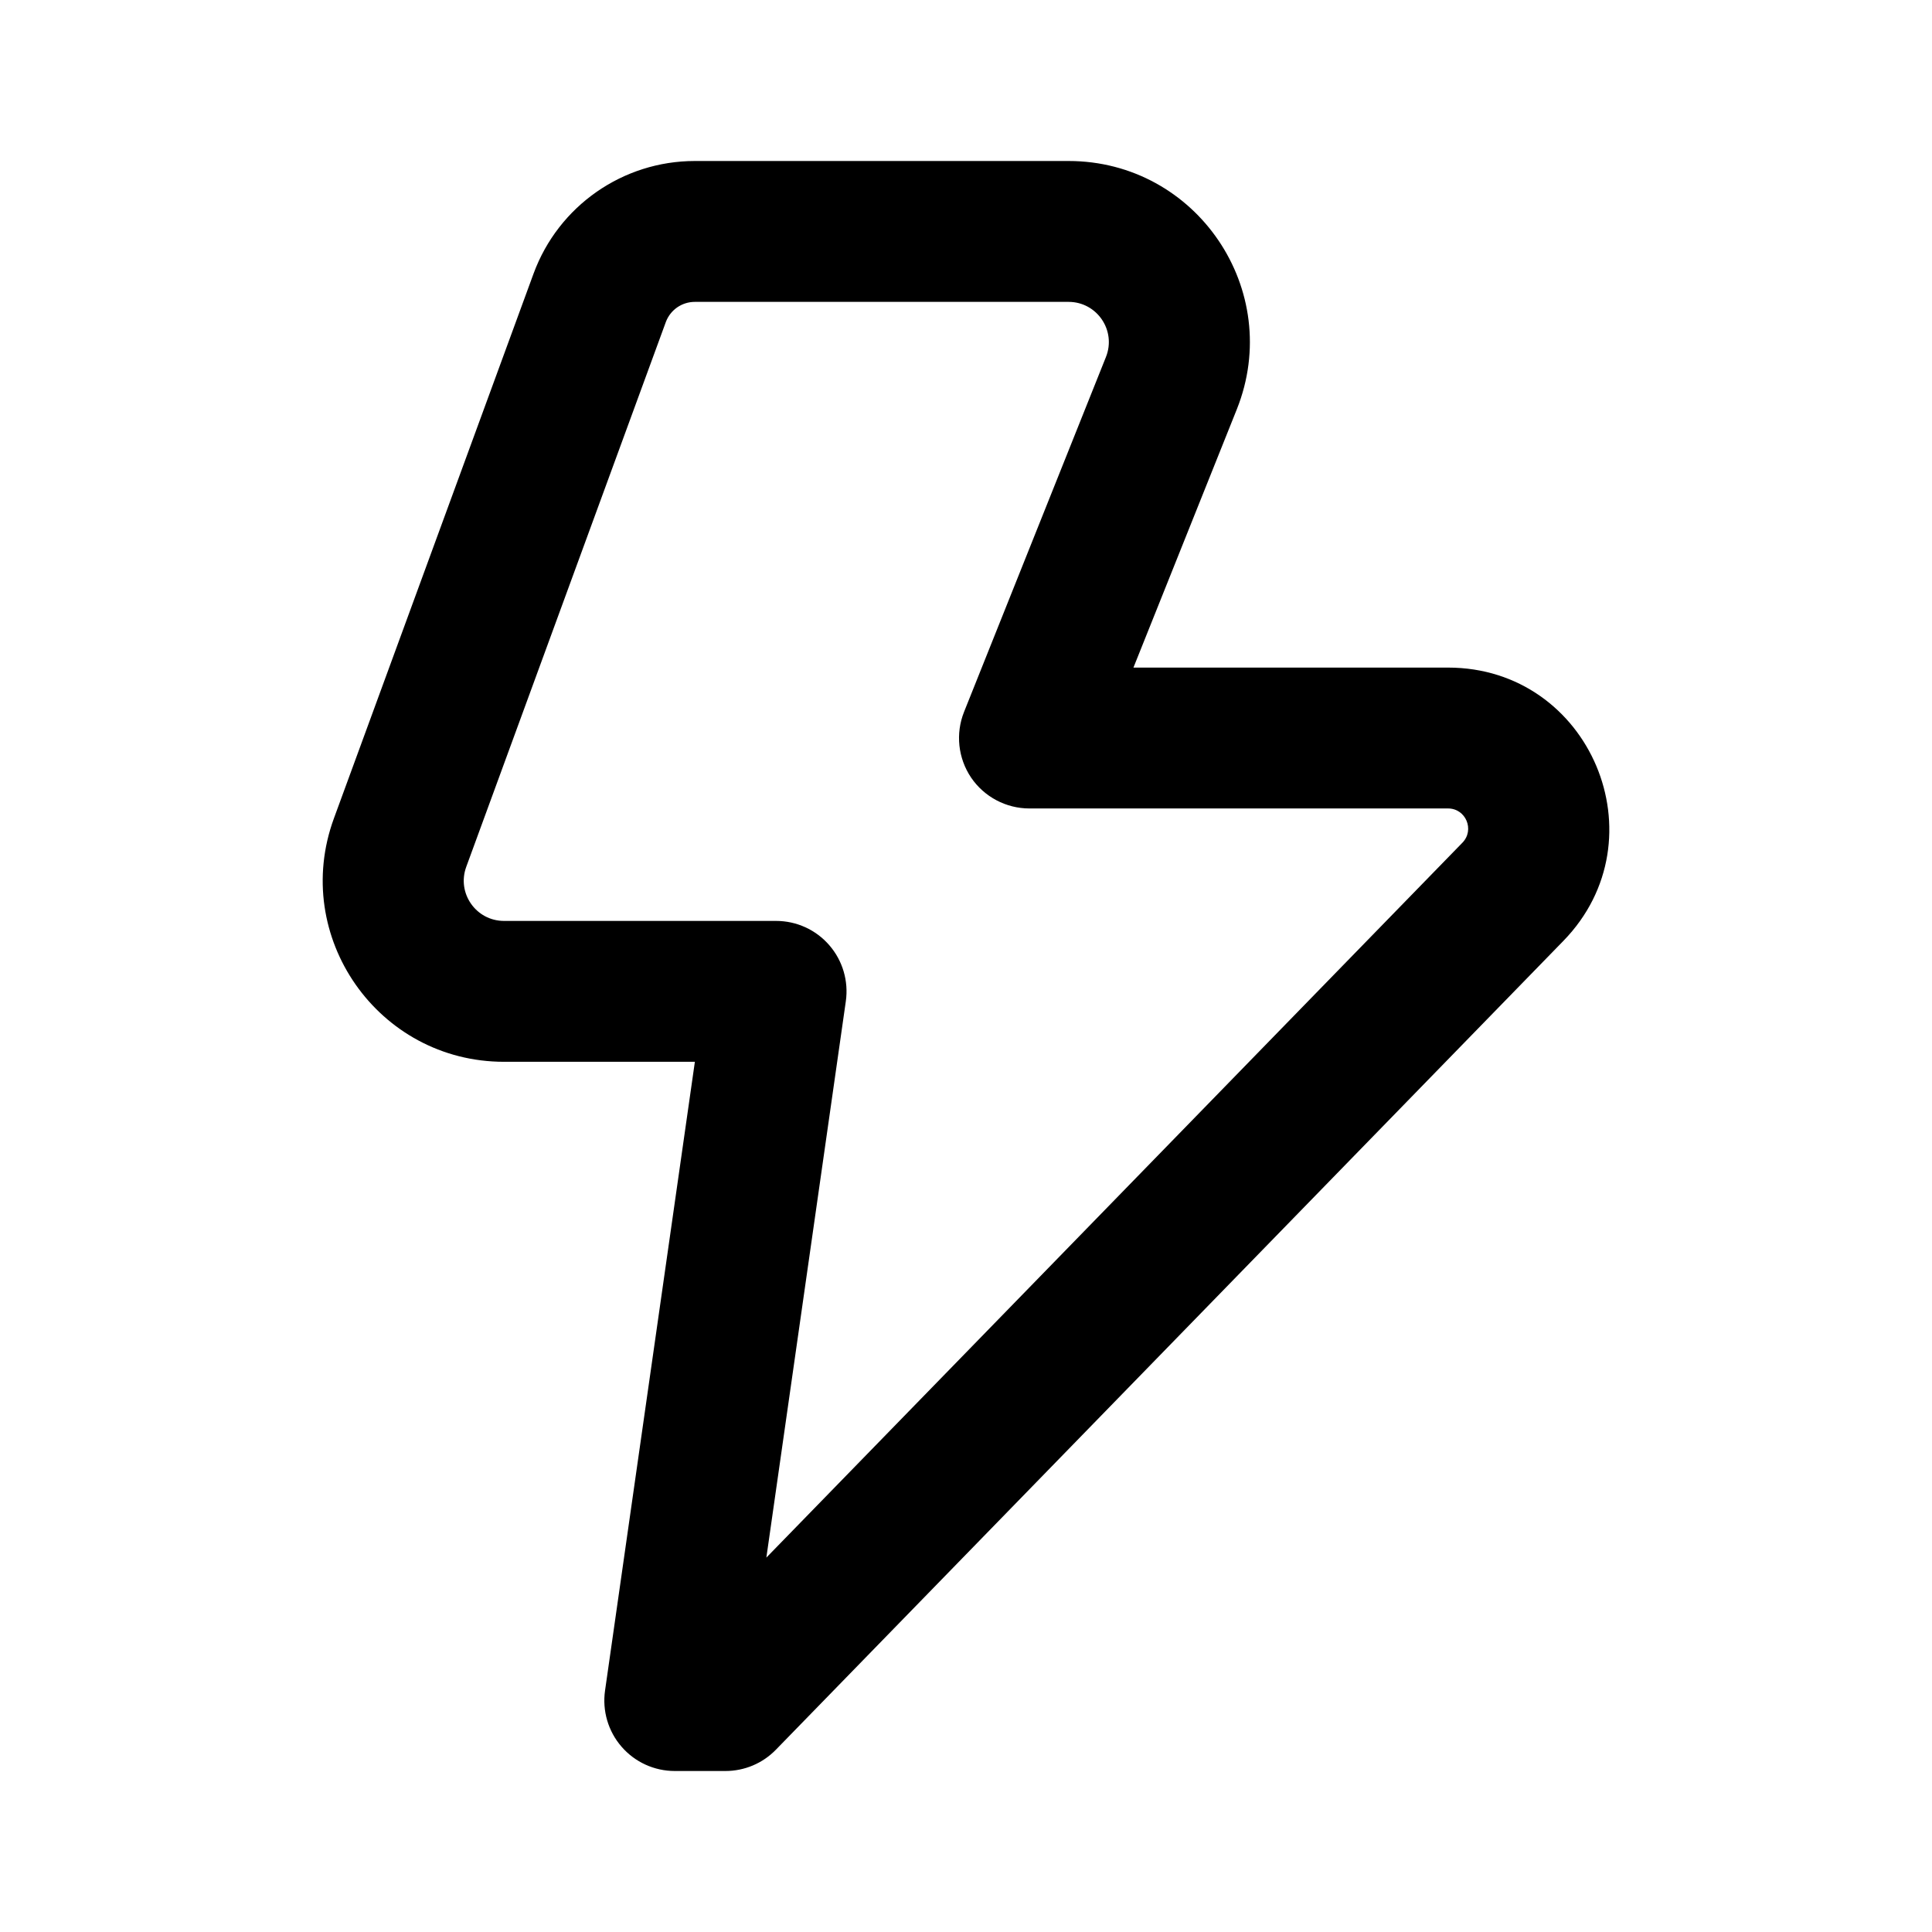
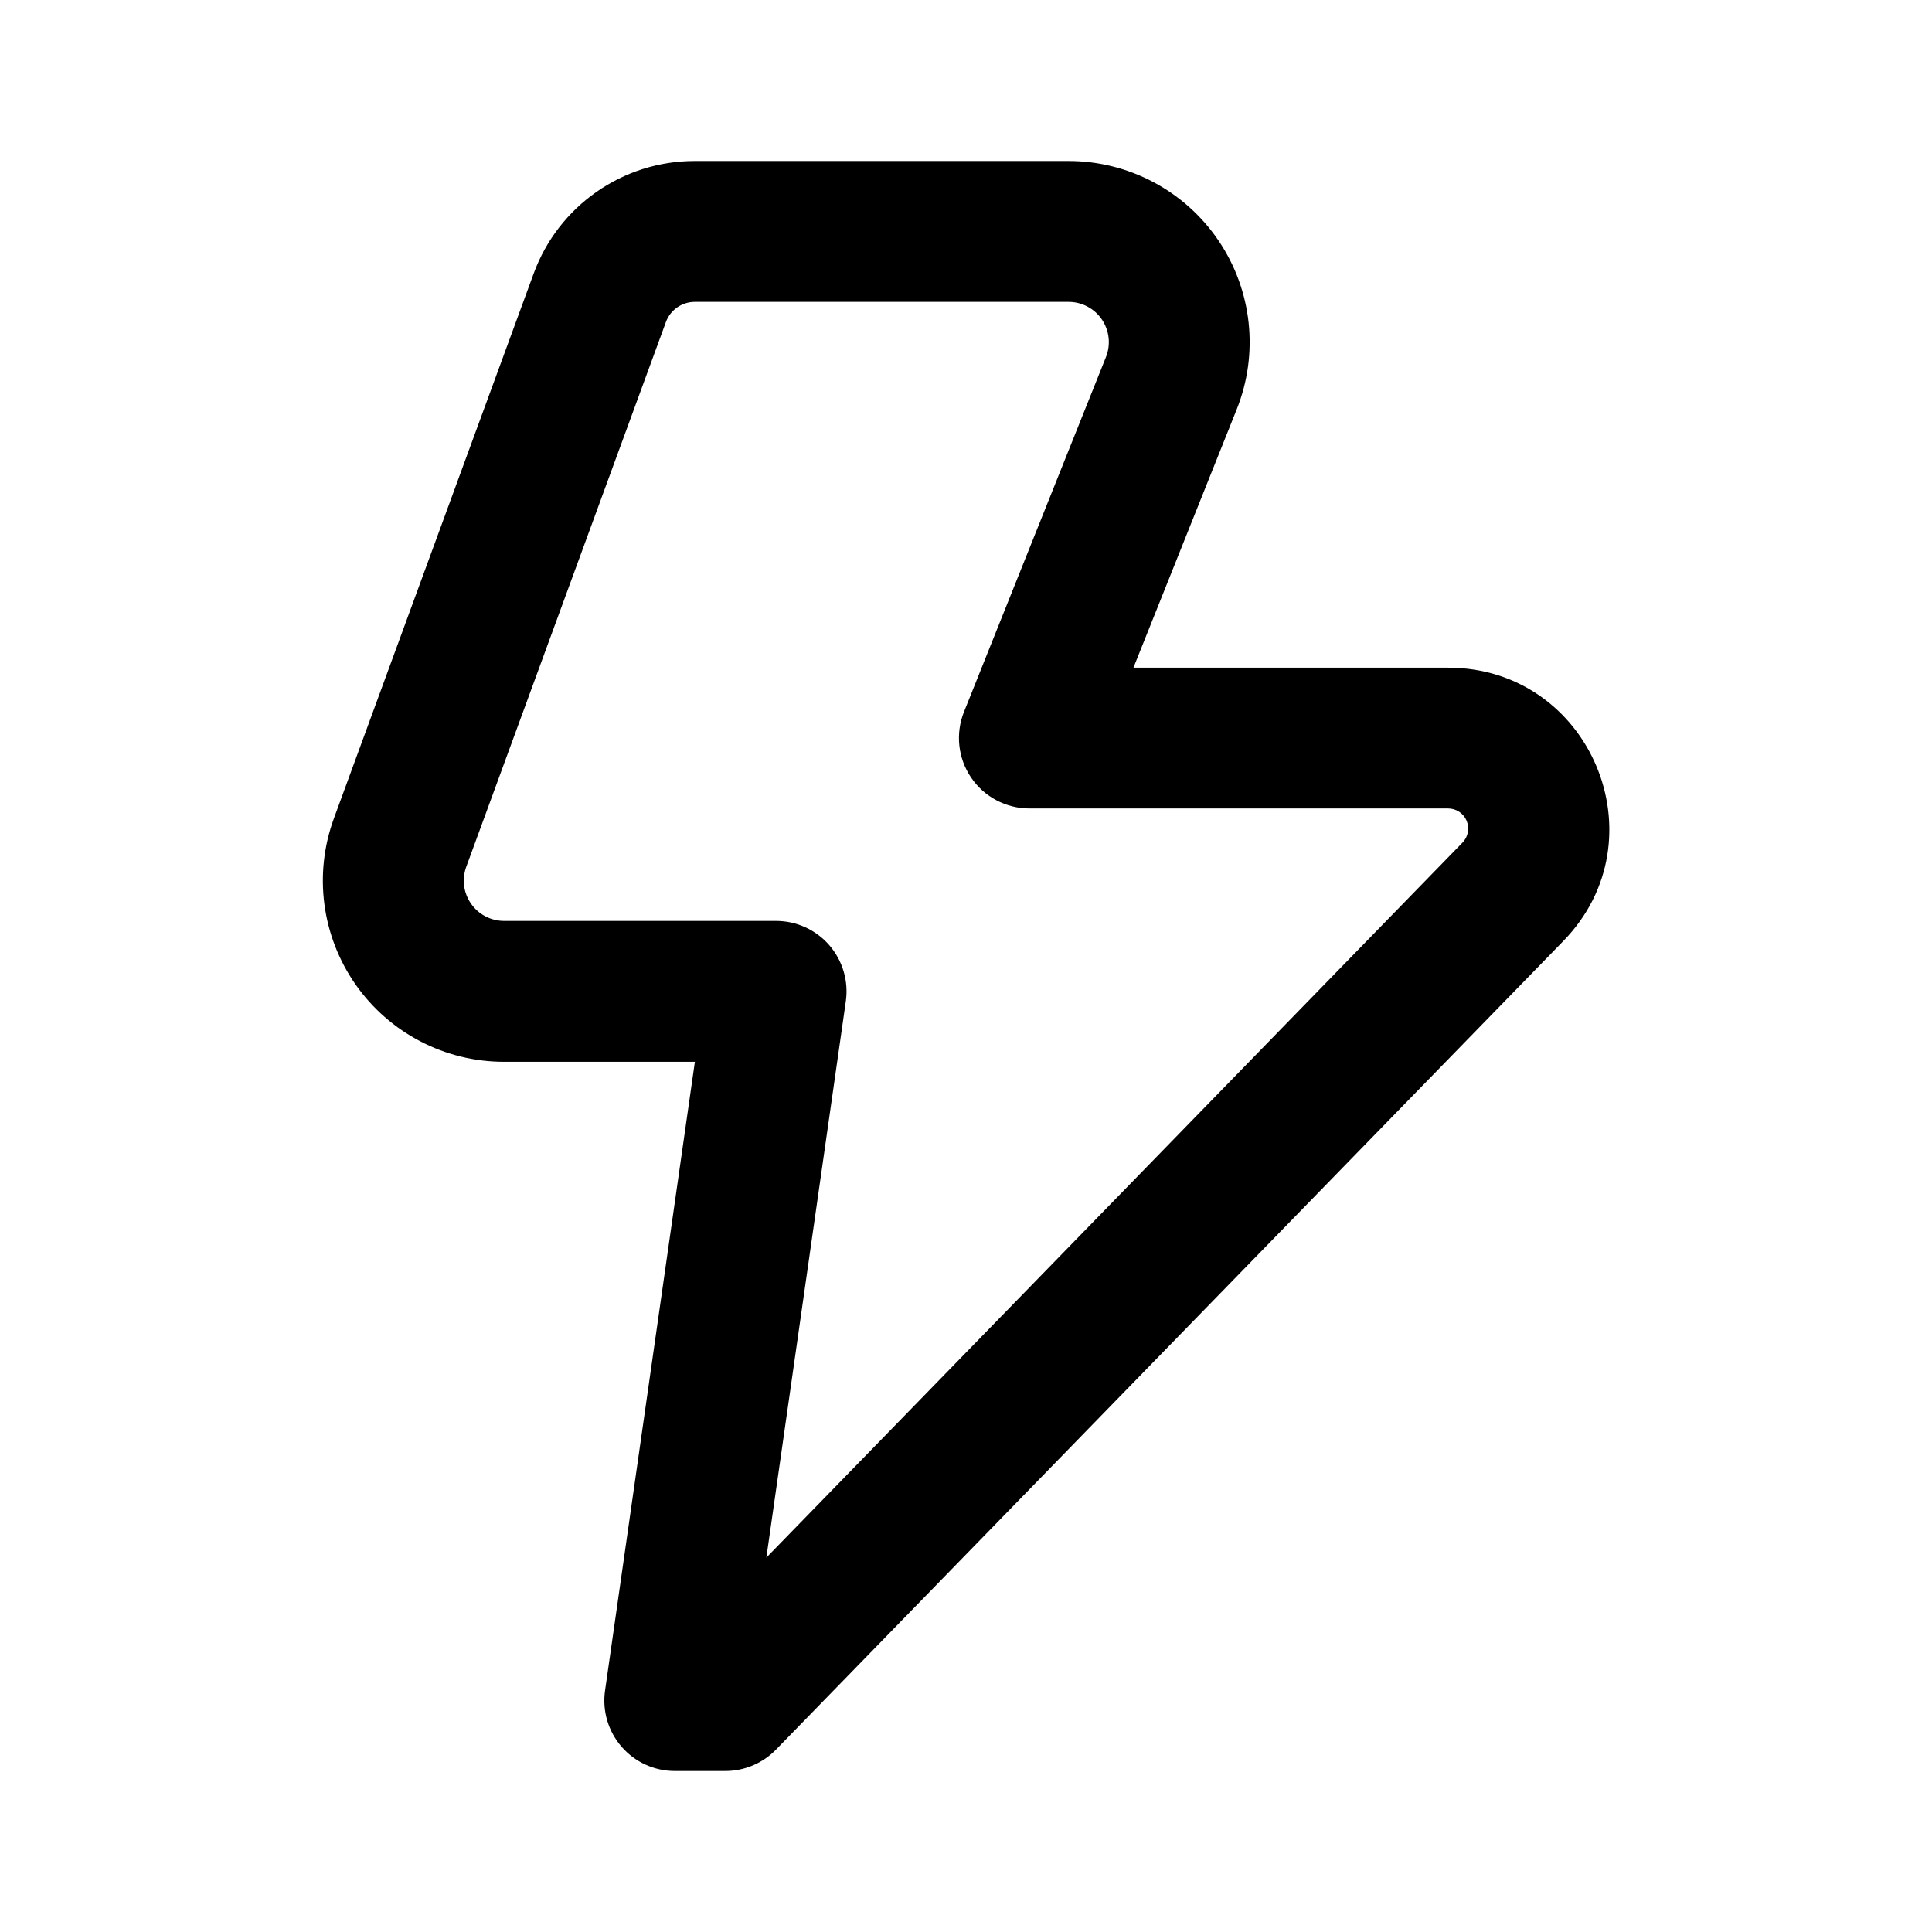
- <svg xmlns="http://www.w3.org/2000/svg" width="24" height="24" viewBox="0 0 24 24" fill="none">
-   <path fill-rule="evenodd" clip-rule="evenodd" d="M8.632 3.75C8.47 3.75 8.327 3.85 8.271 4.001L5.792 10.768C5.672 11.094 5.913 11.44 6.261 11.44H9.641C9.895 11.44 10.136 11.55 10.302 11.742C10.468 11.933 10.543 12.188 10.507 12.439L9.52 19.349L18.167 10.468C18.167 10.468 18.167 10.468 18.167 10.468C18.321 10.309 18.209 10.043 17.988 10.043H12.788C12.498 10.043 12.226 9.899 12.063 9.659C11.901 9.418 11.868 9.113 11.976 8.843L13.738 4.436C13.738 4.437 13.738 4.436 13.738 4.436C13.87 4.107 13.628 3.75 13.274 3.75H8.632ZM6.628 3.399C6.937 2.558 7.737 2 8.632 2H13.274C14.866 2 15.954 3.607 15.364 5.085L14.08 8.293H17.988C19.757 8.293 20.654 10.421 19.421 11.688L9.639 21.735C9.474 21.905 9.248 22 9.012 22H8.382C8.128 22 7.887 21.89 7.721 21.698C7.555 21.507 7.48 21.252 7.516 21.001L8.632 13.19H6.261C4.697 13.19 3.61 11.634 4.148 10.166C4.148 10.166 4.148 10.166 4.148 10.166L6.628 3.399Z" fill="black" />
+ <svg xmlns="http://www.w3.org/2000/svg" width="24" height="24" fill="none" viewBox="0 0 24 24">
+   <path fill="#000" fill-rule="evenodd" d="M8.632 3.75c-.162 0-.305.1-.36.251l-2.48 6.767a.5.5 0 0 0 .469.672h3.38a.875.875 0 0 1 .866.999l-.987 6.91 8.647-8.881a.25.25 0 0 0-.18-.425h-5.2a.875.875 0 0 1-.812-1.2l1.763-4.406a.5.5 0 0 0-.464-.687zm-2.003-.351A2.13 2.13 0 0 1 8.631 2h4.642a2.25 2.25 0 0 1 2.09 3.085L14.08 8.294h3.908c1.77 0 2.666 2.128 1.433 3.395L9.639 21.735a.88.88 0 0 1-.627.265h-.63a.875.875 0 0 1-.866-.999l1.116-7.811H6.261a2.25 2.25 0 0 1-2.113-3.024z" clip-rule="evenodd" />
</svg>
